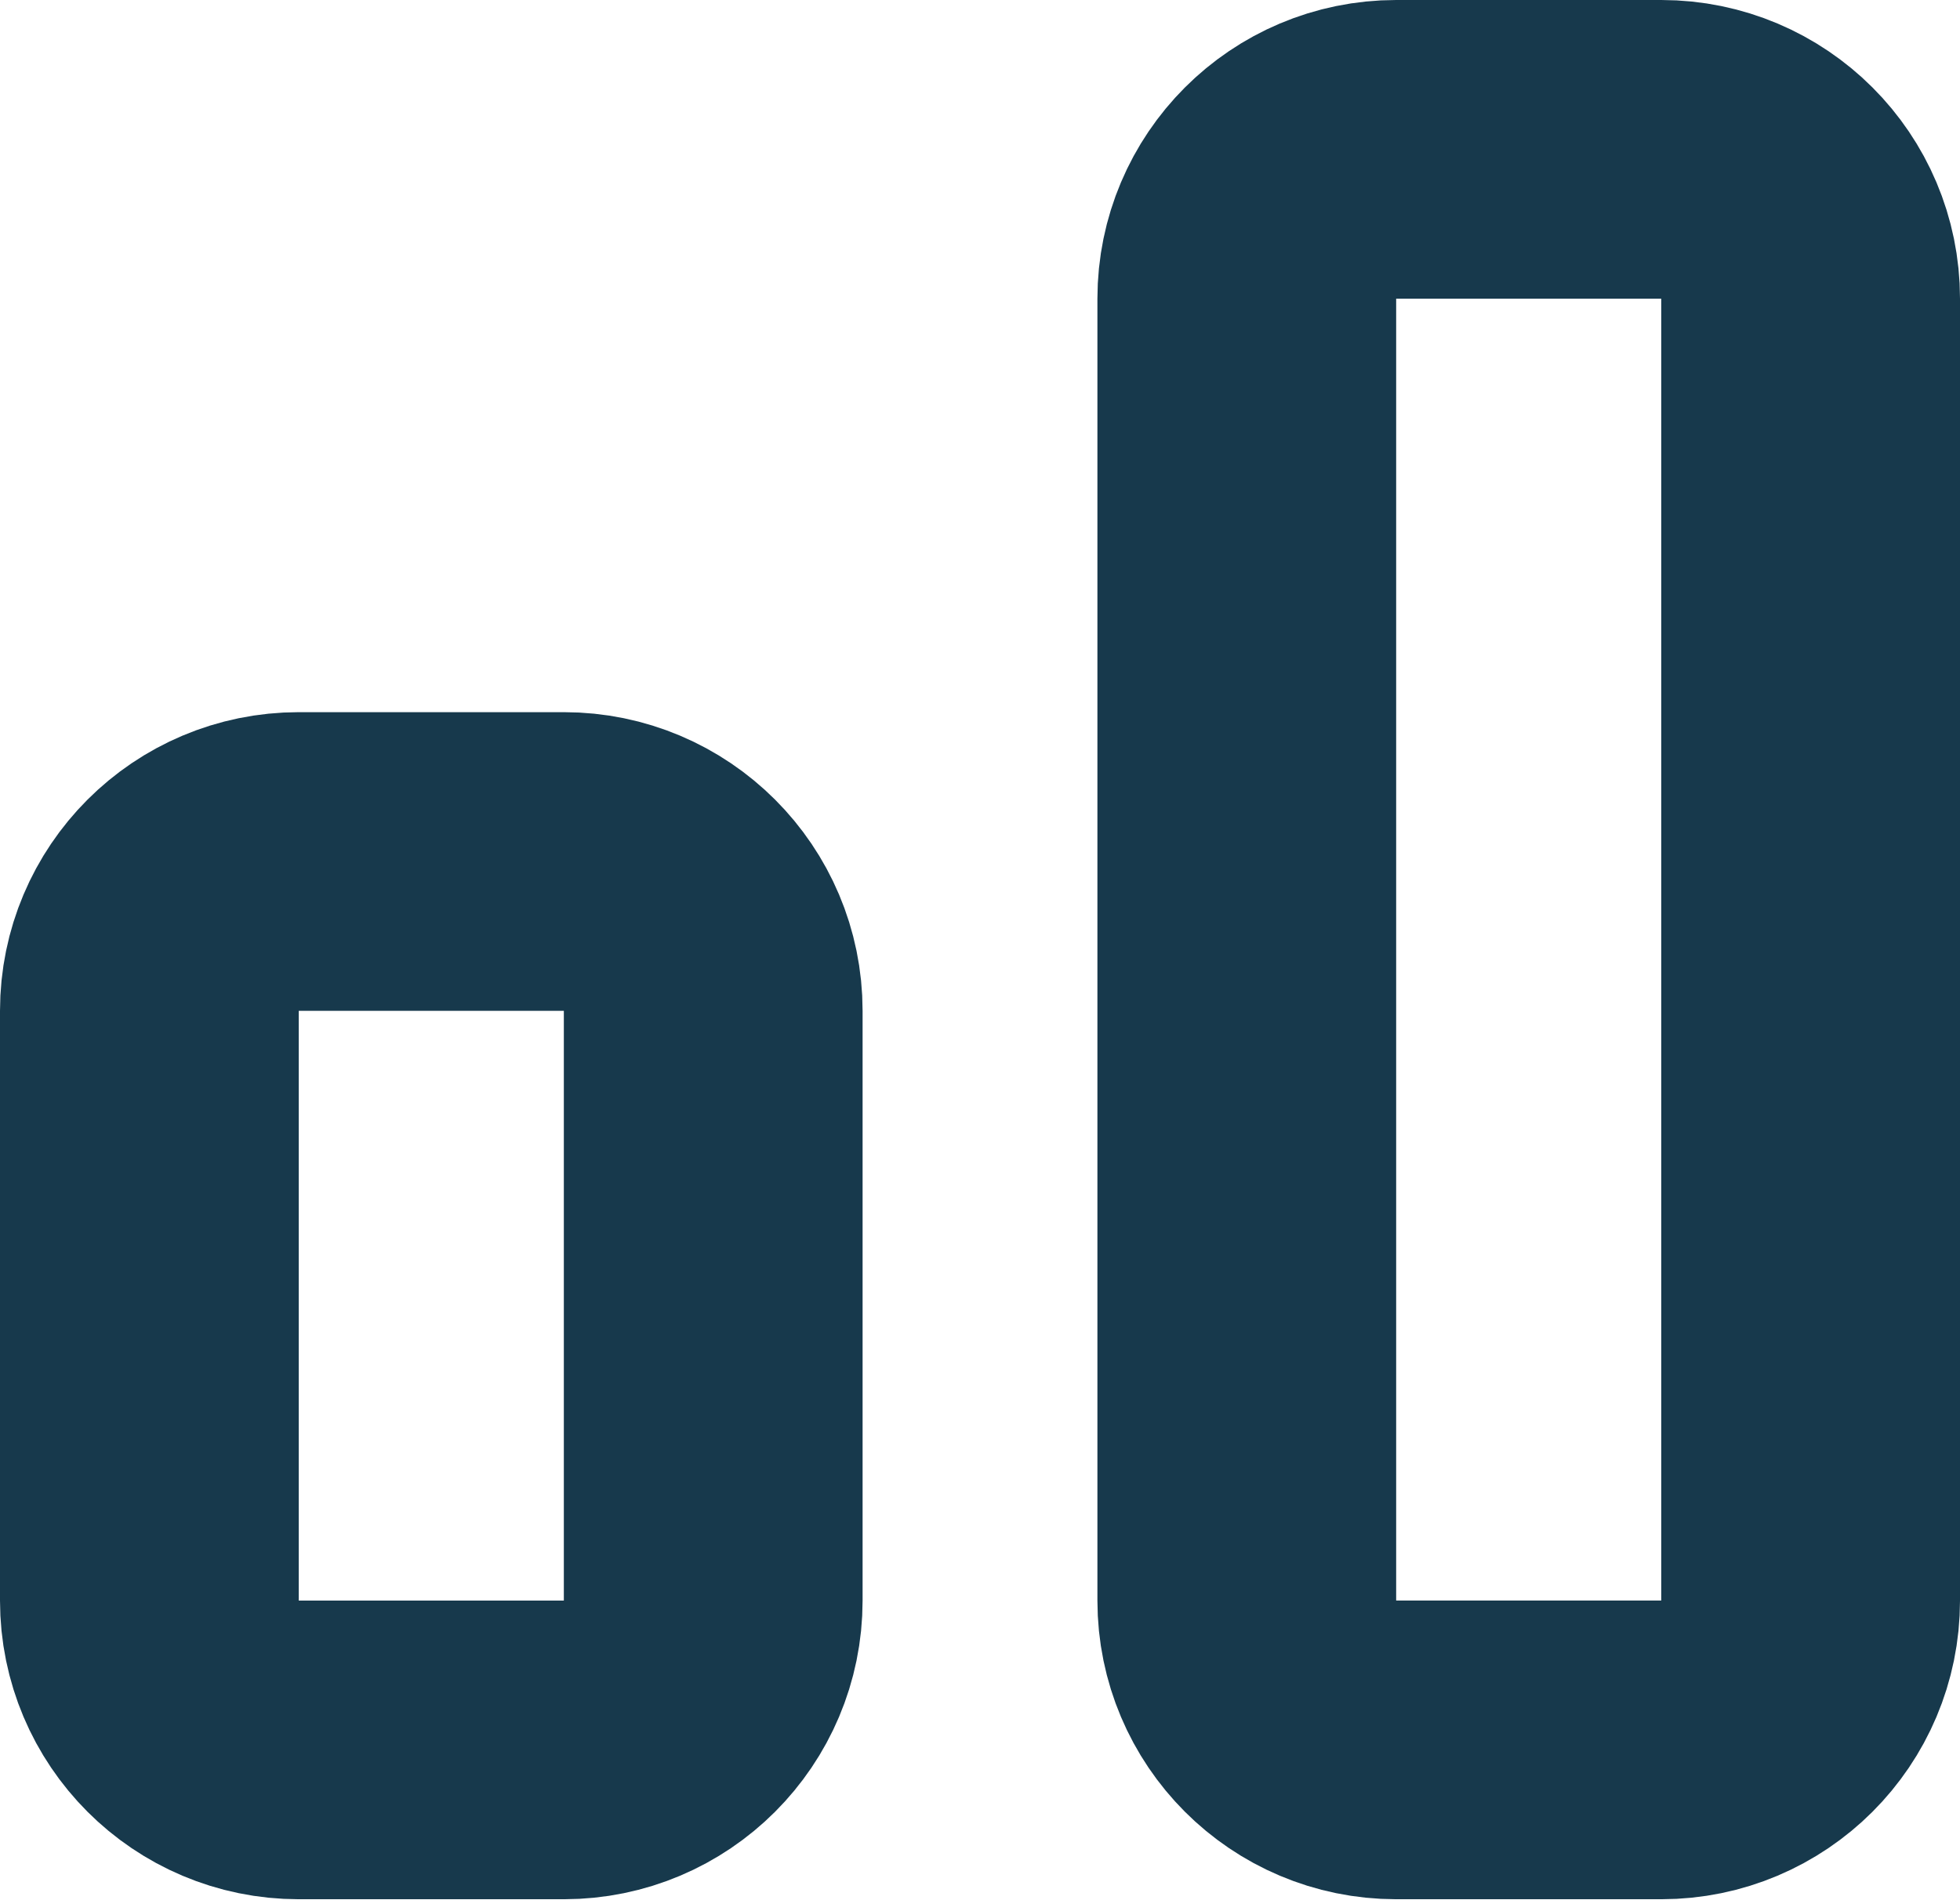
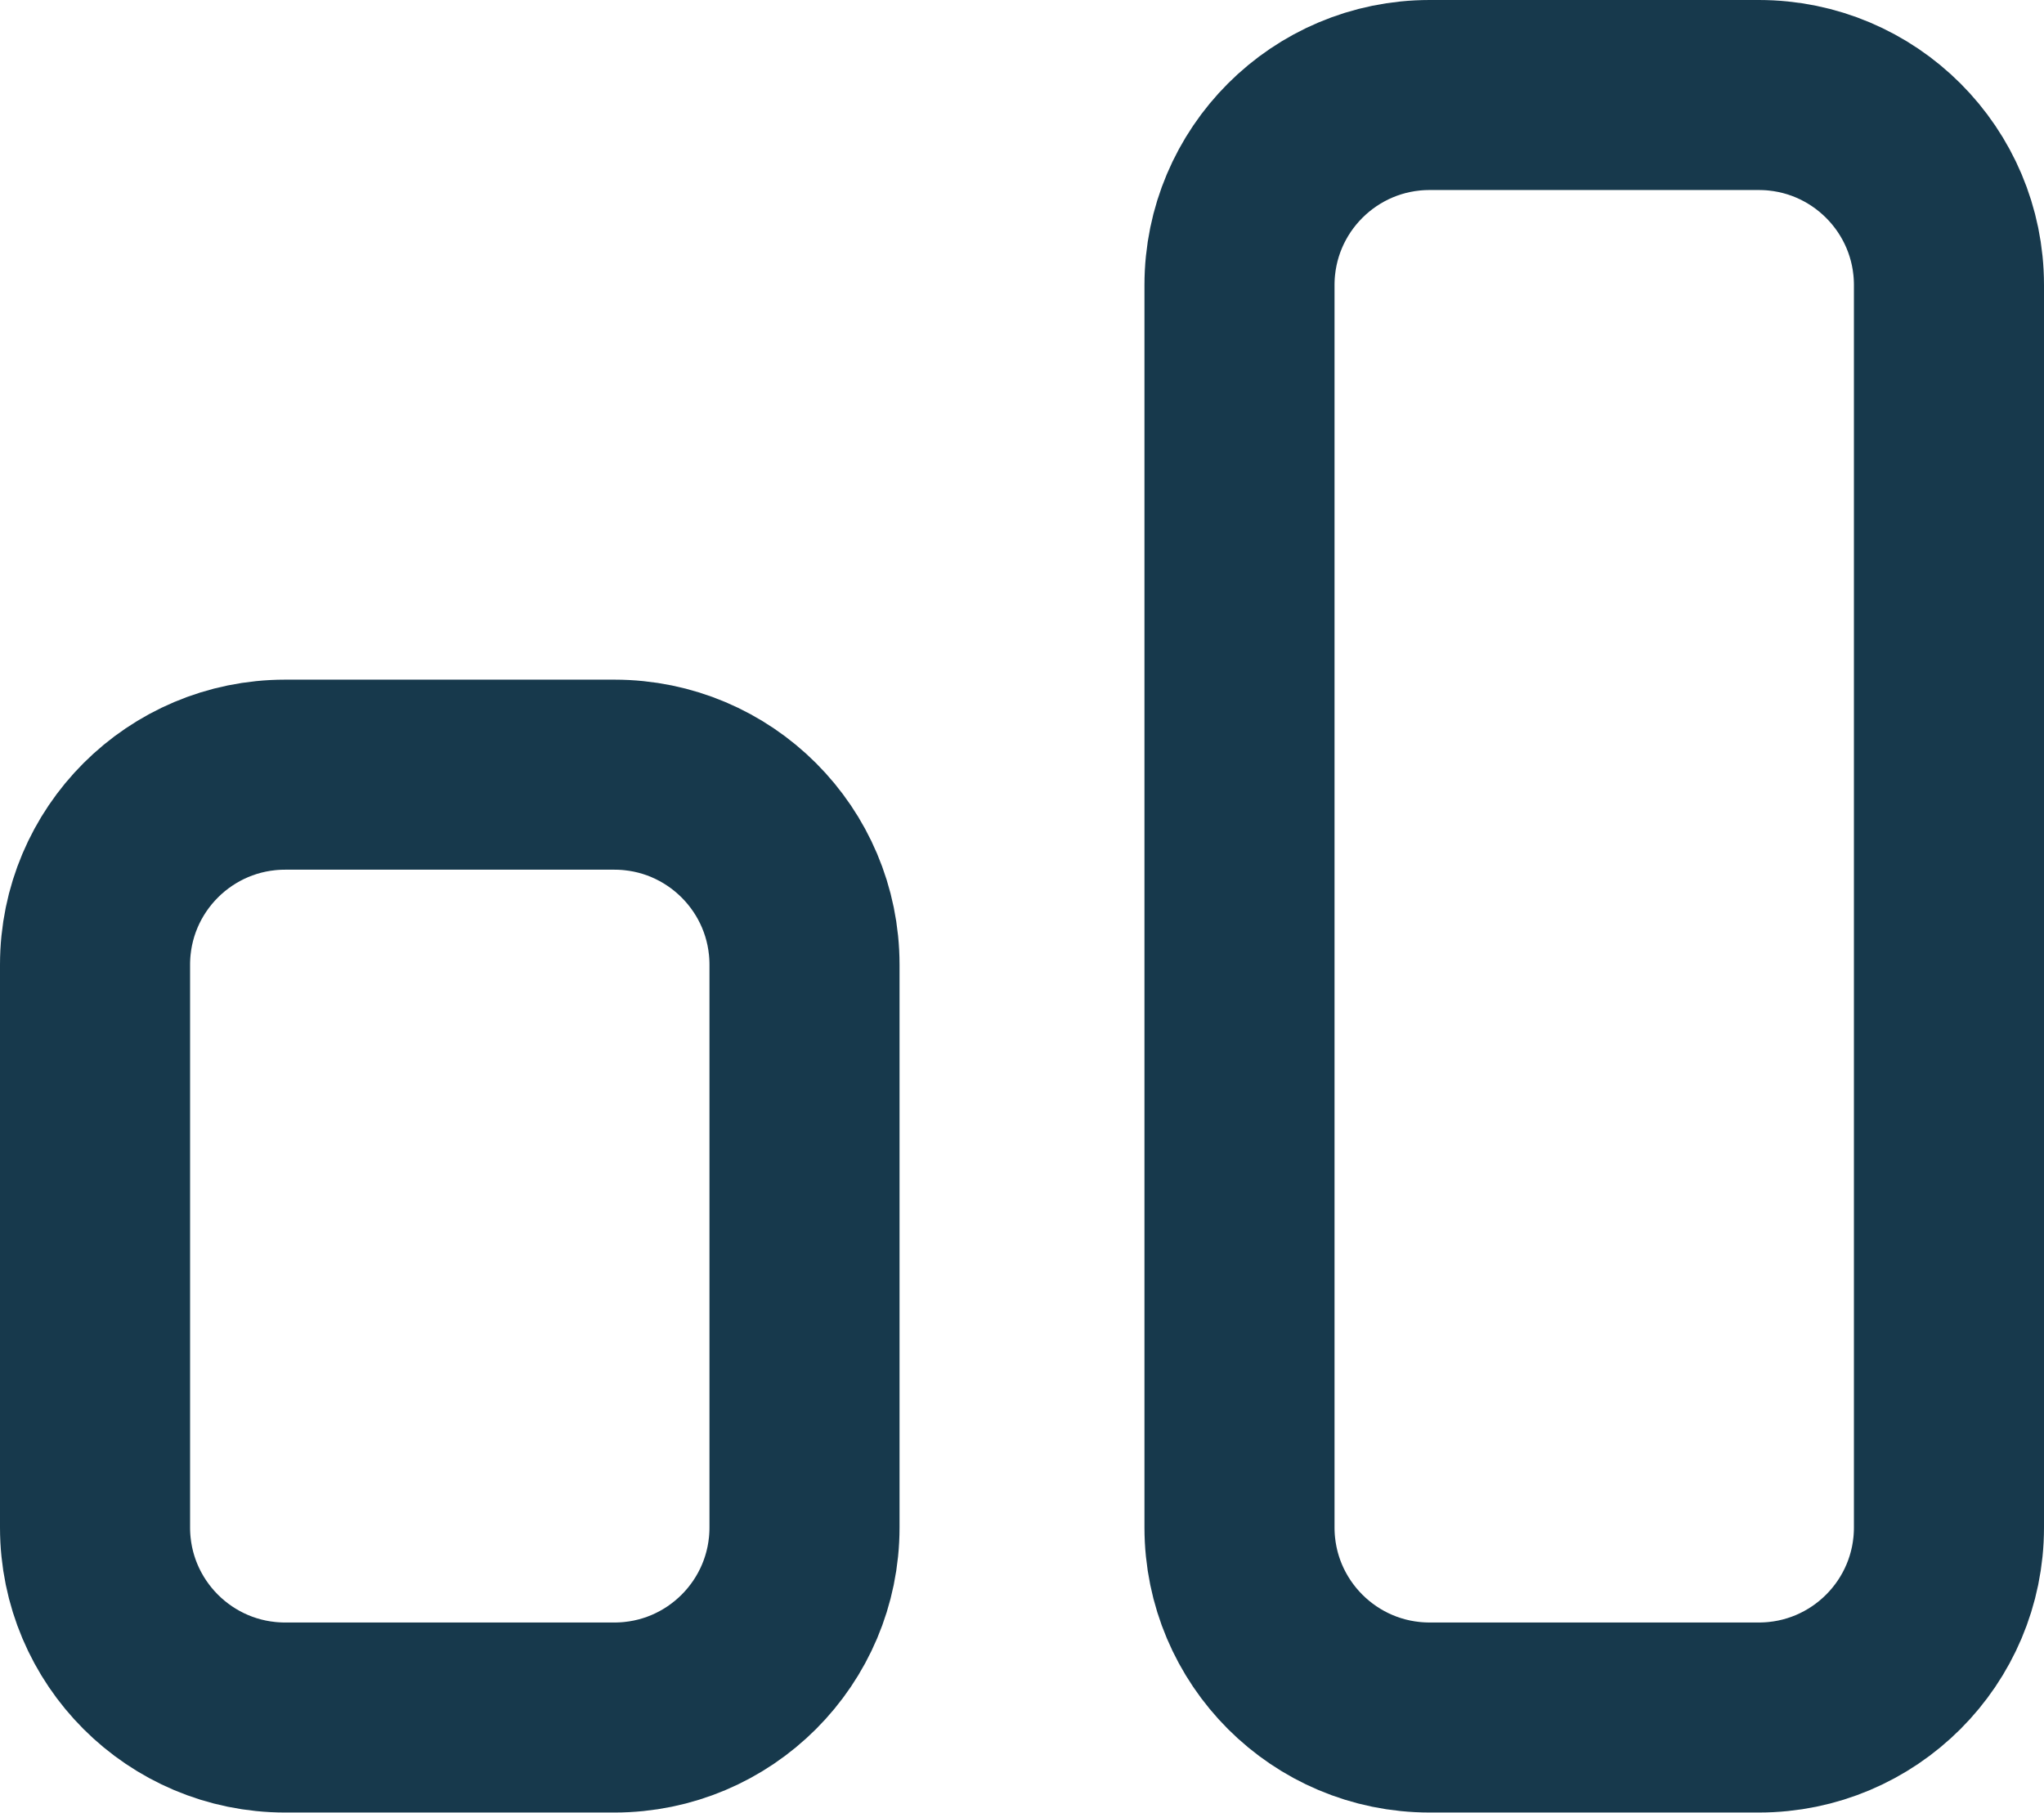
- <svg xmlns="http://www.w3.org/2000/svg" viewBox="0 0 19.682 19.076">
+ <svg xmlns="http://www.w3.org/2000/svg" viewBox="0 0 21.507 19.076">
  <defs>
    <style>
      .cls-1, .cls-3 {
        fill: none;
      }

      .cls-1 {
        stroke: #17394c;
-         stroke-width: 3px;
+         stroke-width: 2px;
      }

      .cls-2 {
        stroke: none;
      }
    </style>
  </defs>
-   <g id="Group_520" data-name="Group 520" transform="translate(-616 -705.924)">
-     <g id="Rectangle_2399" data-name="Rectangle 2399" class="cls-1" transform="translate(627.02 705.924)">
-       <rect class="cls-2" width="8.662" height="19.076" rx="3" />
-       <rect class="cls-3" x="1.5" y="1.5" width="5.662" height="16.076" rx="1.5" />
+   <g id="Group_648" data-name="Group 648" transform="translate(-616 -1193.924)">
+     <g id="Rectangle_2399" data-name="Rectangle 2399" class="cls-1" transform="translate(628.042 1193.924)">
+       <rect class="cls-2" width="9.465" height="19.076" rx="3" />
+       <rect class="cls-3" x="1" y="1" width="7.465" height="17.076" rx="2" />
    </g>
-     <g id="Rectangle_2400" data-name="Rectangle 2400" class="cls-1" transform="translate(616 713.077)">
-       <rect class="cls-2" width="8.662" height="11.923" rx="3" />
-       <rect class="cls-3" x="1.5" y="1.5" width="5.662" height="8.923" rx="1.5" />
+     <g id="Rectangle_2400" data-name="Rectangle 2400" class="cls-1" transform="translate(616 1201.077)">
+       <rect class="cls-2" width="9.465" height="11.923" rx="3" />
+       <rect class="cls-3" x="1" y="1" width="7.465" height="9.923" rx="2" />
    </g>
  </g>
</svg>
